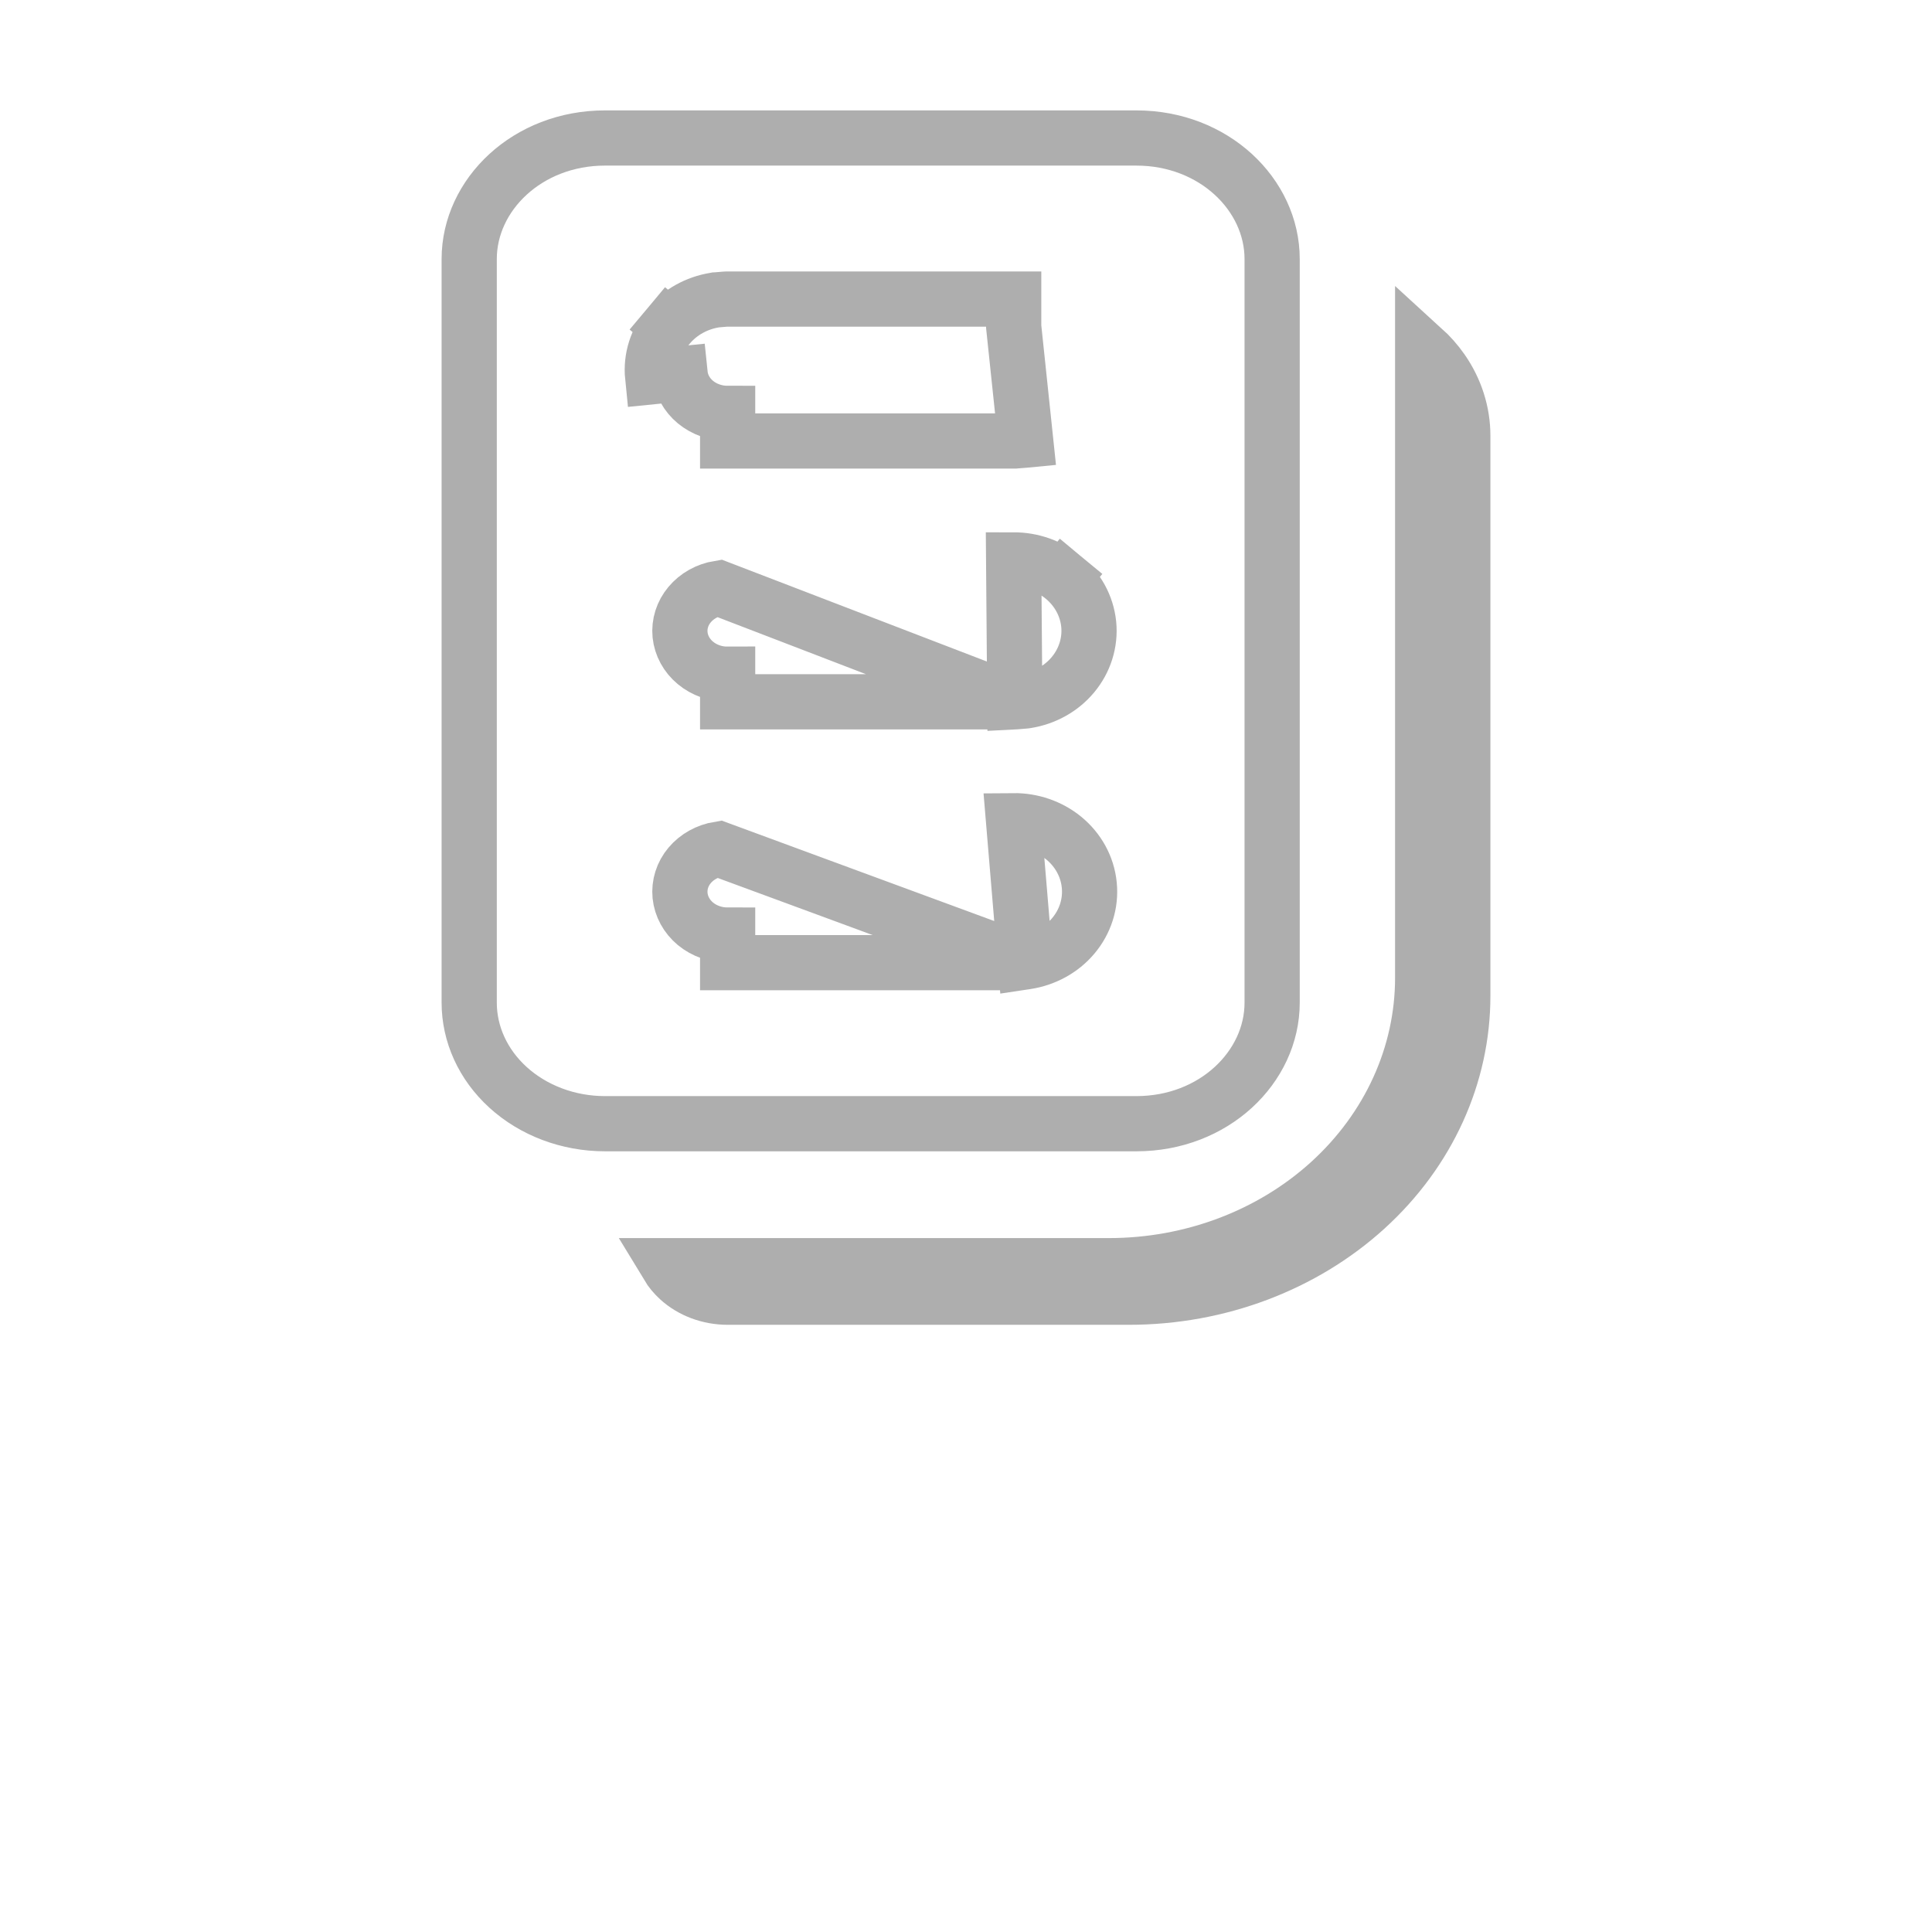
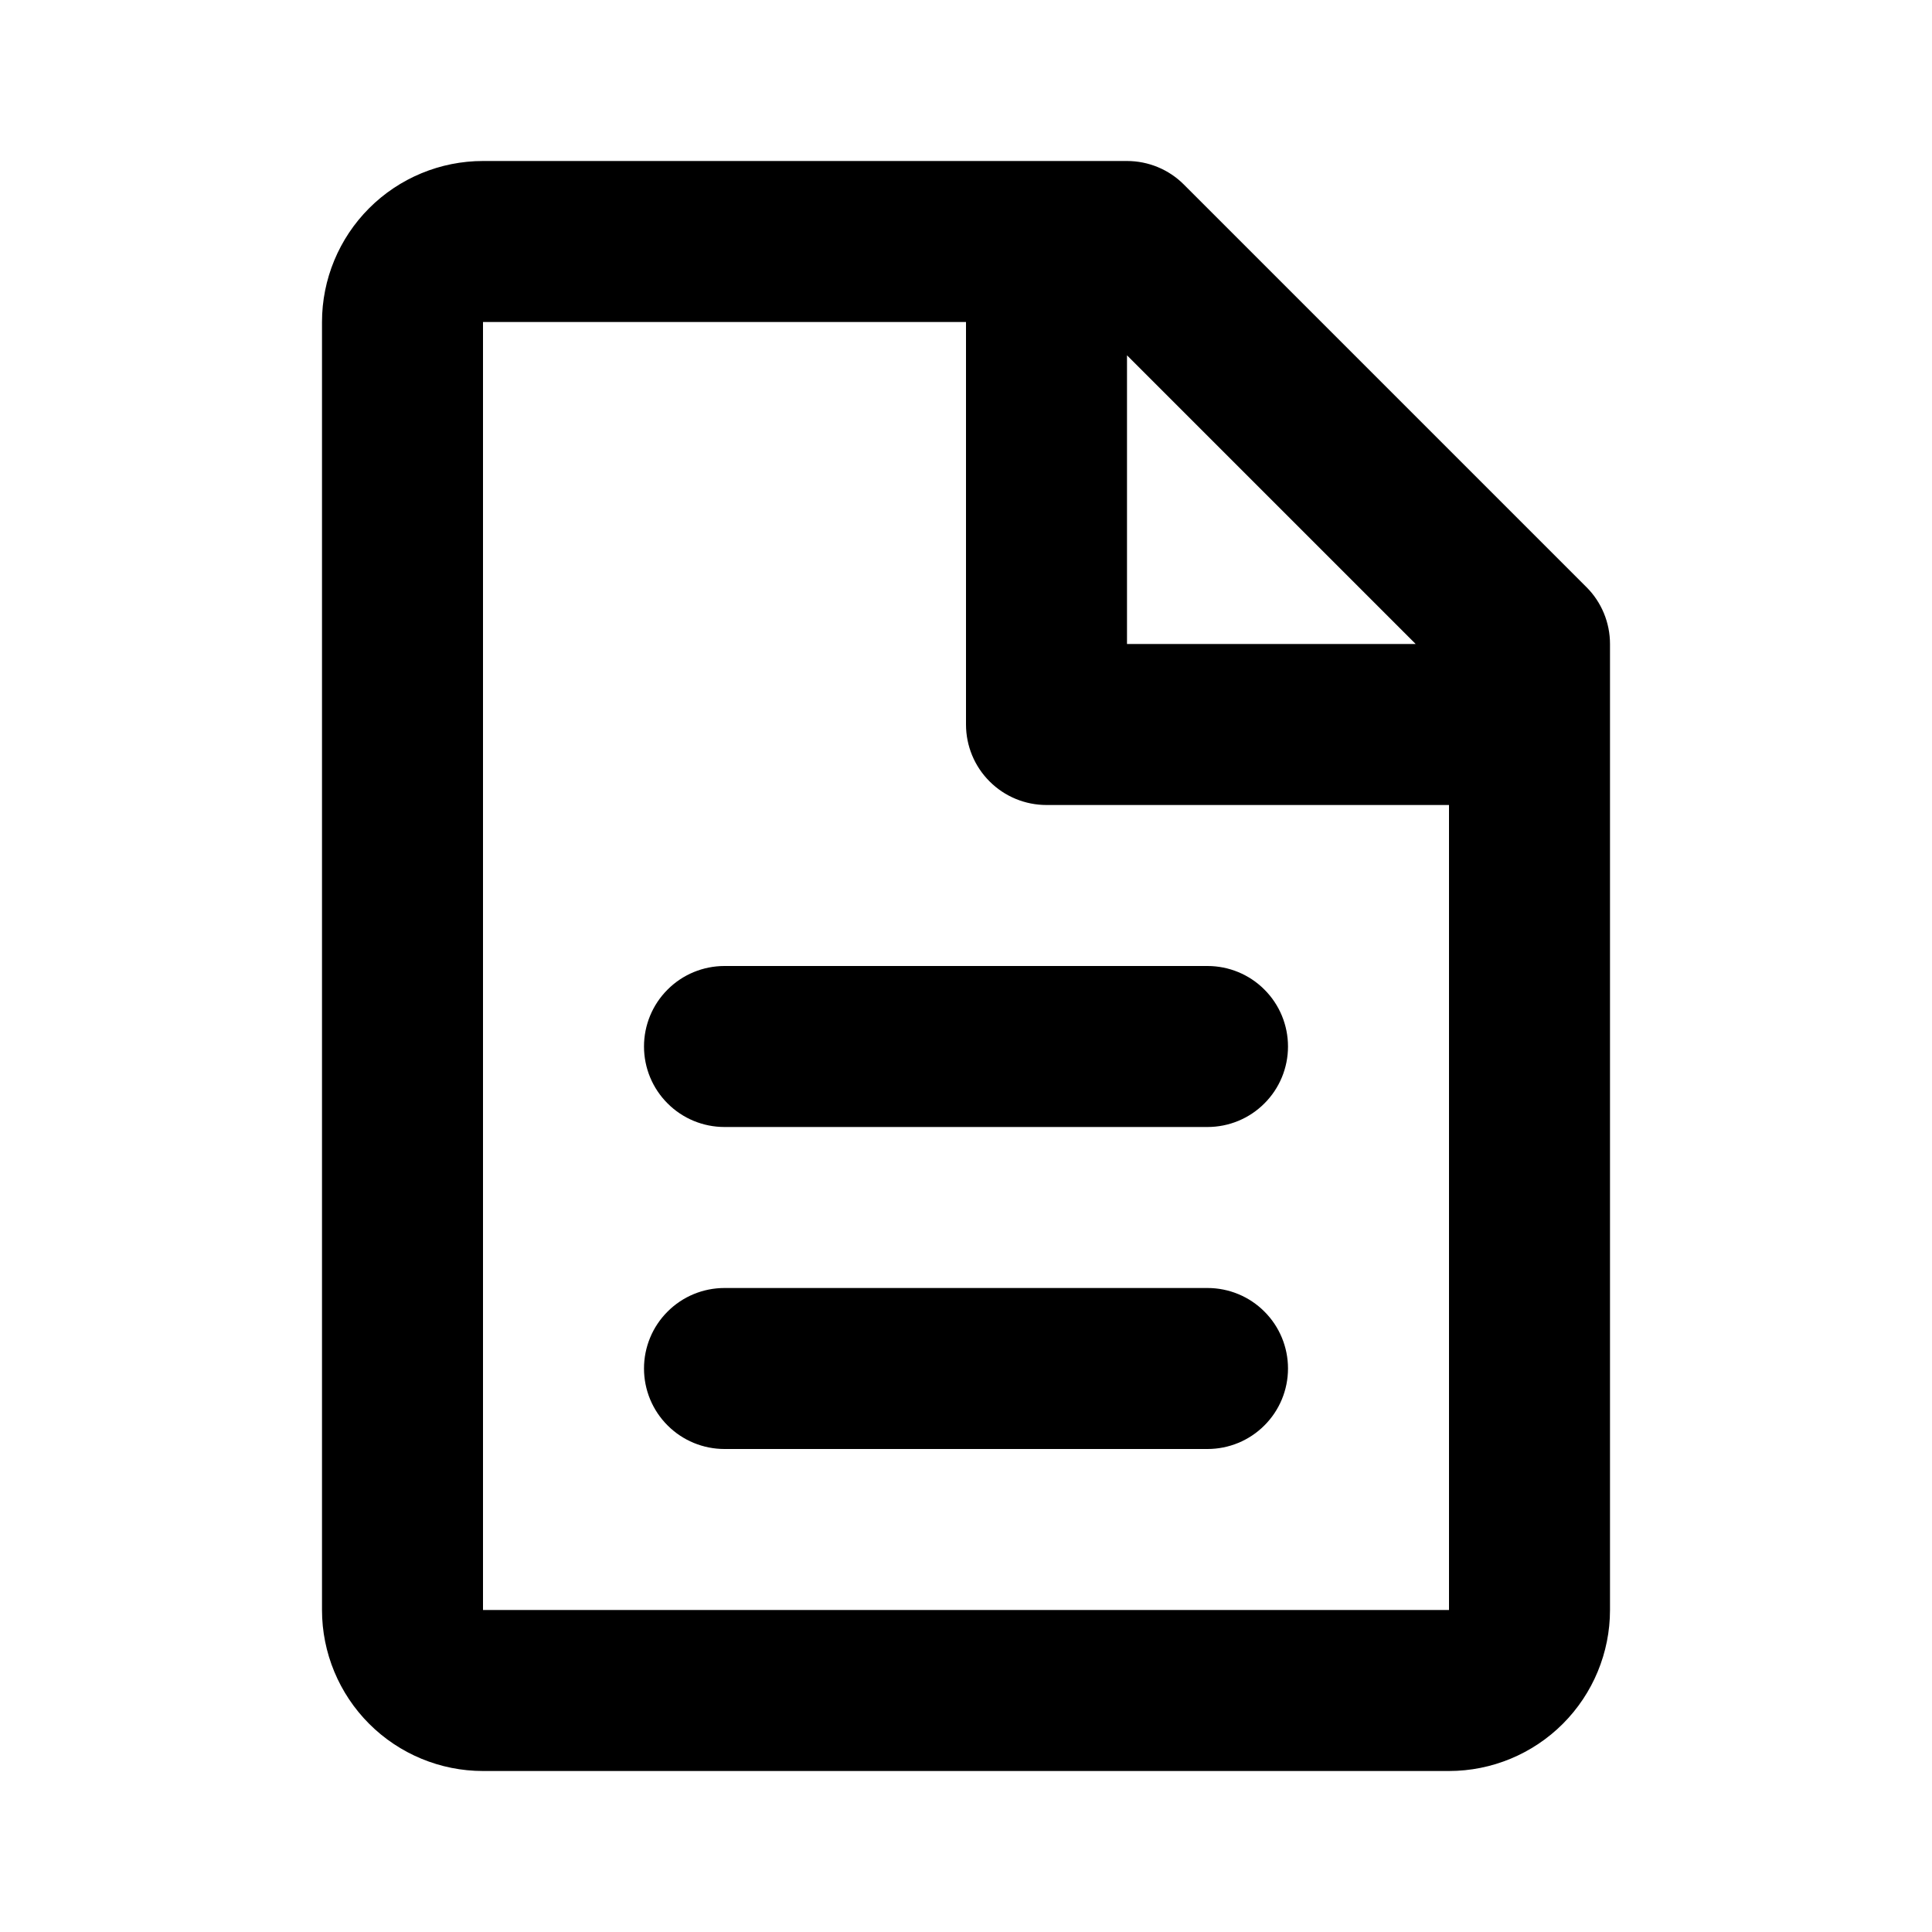
- <svg xmlns="http://www.w3.org/2000/svg" width="35" height="35" viewBox="0 0 35 35" fill="none">
-   <path d="M18.575 17.426L18.554 17.427L18.399 17.438L18.381 17.44H18.364L13.183 17.44C13.182 17.44 13.182 17.44 13.182 17.44H13.182V16.94C12.966 16.94 12.758 16.867 12.598 16.735C12.439 16.602 12.34 16.42 12.32 16.225C12.301 16.029 12.362 15.834 12.493 15.678C12.624 15.522 12.814 15.416 13.026 15.381L18.575 17.426ZM18.575 17.426L18.595 17.423C18.921 17.373 19.226 17.211 19.441 16.957C19.658 16.701 19.767 16.371 19.733 16.033C19.7 15.696 19.529 15.395 19.271 15.183C19.015 14.974 18.69 14.865 18.361 14.868L18.575 17.426ZM18.384 12.714H18.364L13.183 12.714C13.182 12.714 13.182 12.714 13.182 12.714H13.182V12.214C12.966 12.215 12.758 12.142 12.598 12.009C12.439 11.877 12.34 11.695 12.32 11.5C12.301 11.304 12.362 11.109 12.493 10.953C12.624 10.796 12.814 10.69 13.026 10.655L18.384 12.714ZM18.384 12.714L18.404 12.713L18.559 12.7L18.58 12.698L18.6 12.695C18.924 12.642 19.224 12.479 19.436 12.225C19.649 11.97 19.756 11.643 19.723 11.308C19.689 10.974 19.521 10.674 19.266 10.463L18.947 10.848L19.266 10.463C19.013 10.253 18.691 10.143 18.363 10.143L18.384 12.714ZM18.559 7.975L18.58 7.973L18.364 5.918V5.418H18.363H13.182H13.162L13.142 5.419L12.986 5.432L12.966 5.433L12.945 5.437C12.622 5.49 12.322 5.653 12.11 5.907L12.493 6.227L12.11 5.907C11.896 6.162 11.789 6.489 11.823 6.824L12.32 6.774C12.34 6.97 12.439 7.152 12.598 7.284C12.758 7.416 12.966 7.489 13.182 7.489V7.989H13.182C13.182 7.989 13.183 7.989 13.183 7.989L18.364 7.989H18.384L18.404 7.987L18.559 7.975ZM26.5 7.893V7.893V18.044C26.5 19.475 25.876 20.858 24.746 21.886C23.615 22.915 22.072 23.5 20.454 23.5H13.182C12.842 23.5 12.524 23.377 12.297 23.17C12.216 23.096 12.149 23.015 12.097 22.929H20.091C21.583 22.929 23.023 22.39 24.091 21.418C25.161 20.444 25.773 19.113 25.773 17.714V6.312C25.905 6.432 26.022 6.564 26.122 6.707C26.371 7.066 26.5 7.477 26.5 7.893ZM8.5 4.693C8.5 3.526 9.556 2.5 10.959 2.5H20.587C21.99 2.5 23.046 3.526 23.046 4.693V18.164C23.046 19.332 21.99 20.357 20.587 20.357H10.959C10.292 20.357 9.661 20.115 9.203 19.698C8.746 19.282 8.5 18.729 8.5 18.164V4.693Z" stroke="#AEAEAE" />
+ <svg xmlns="http://www.w3.org/2000/svg" width="24" height="24" viewBox="0 0 24 24" fill="none">
+   <path d="M4 4C4 3.47 4.211 2.961 4.586 2.586C4.961 2.211 5.47 2 6 2H14C14.265 2 14.52 2.105 14.707 2.293L19.707 7.293C19.895 7.48 20 7.735 20 8V20C20 20.53 19.789 21.039 19.414 21.414C19.039 21.789 18.53 22 18 22H6C5.47 22 4.961 21.789 4.586 21.414C4.211 21.039 4 20.53 4 20V4ZM17.586 8L14 4.414V8H17.586ZM12 4H6V20H18V10H13C12.735 10 12.48 9.895 12.293 9.707C12.105 9.52 12 9.265 12 9V4ZM8 13C8 12.735 8.105 12.48 8.293 12.293C8.48 12.105 8.735 12 9 12H15C15.265 12 15.52 12.105 15.707 12.293C15.895 12.48 16 12.735 16 13C16 13.265 15.895 13.52 15.707 13.707C15.52 13.895 15.265 14 15 14H9C8.735 14 8.48 13.895 8.293 13.707C8.105 13.52 8 13.265 8 13ZM8 17C8 16.735 8.105 16.48 8.293 16.293C8.48 16.105 8.735 16 9 16H15C15.265 16 15.52 16.105 15.707 16.293C15.895 16.48 16 16.735 16 17C16 17.265 15.895 17.52 15.707 17.707C15.52 17.895 15.265 18 15 18H9C8.735 18 8.48 17.895 8.293 17.707C8.105 17.52 8 17.265 8 17Z" fill="black" />
</svg>
